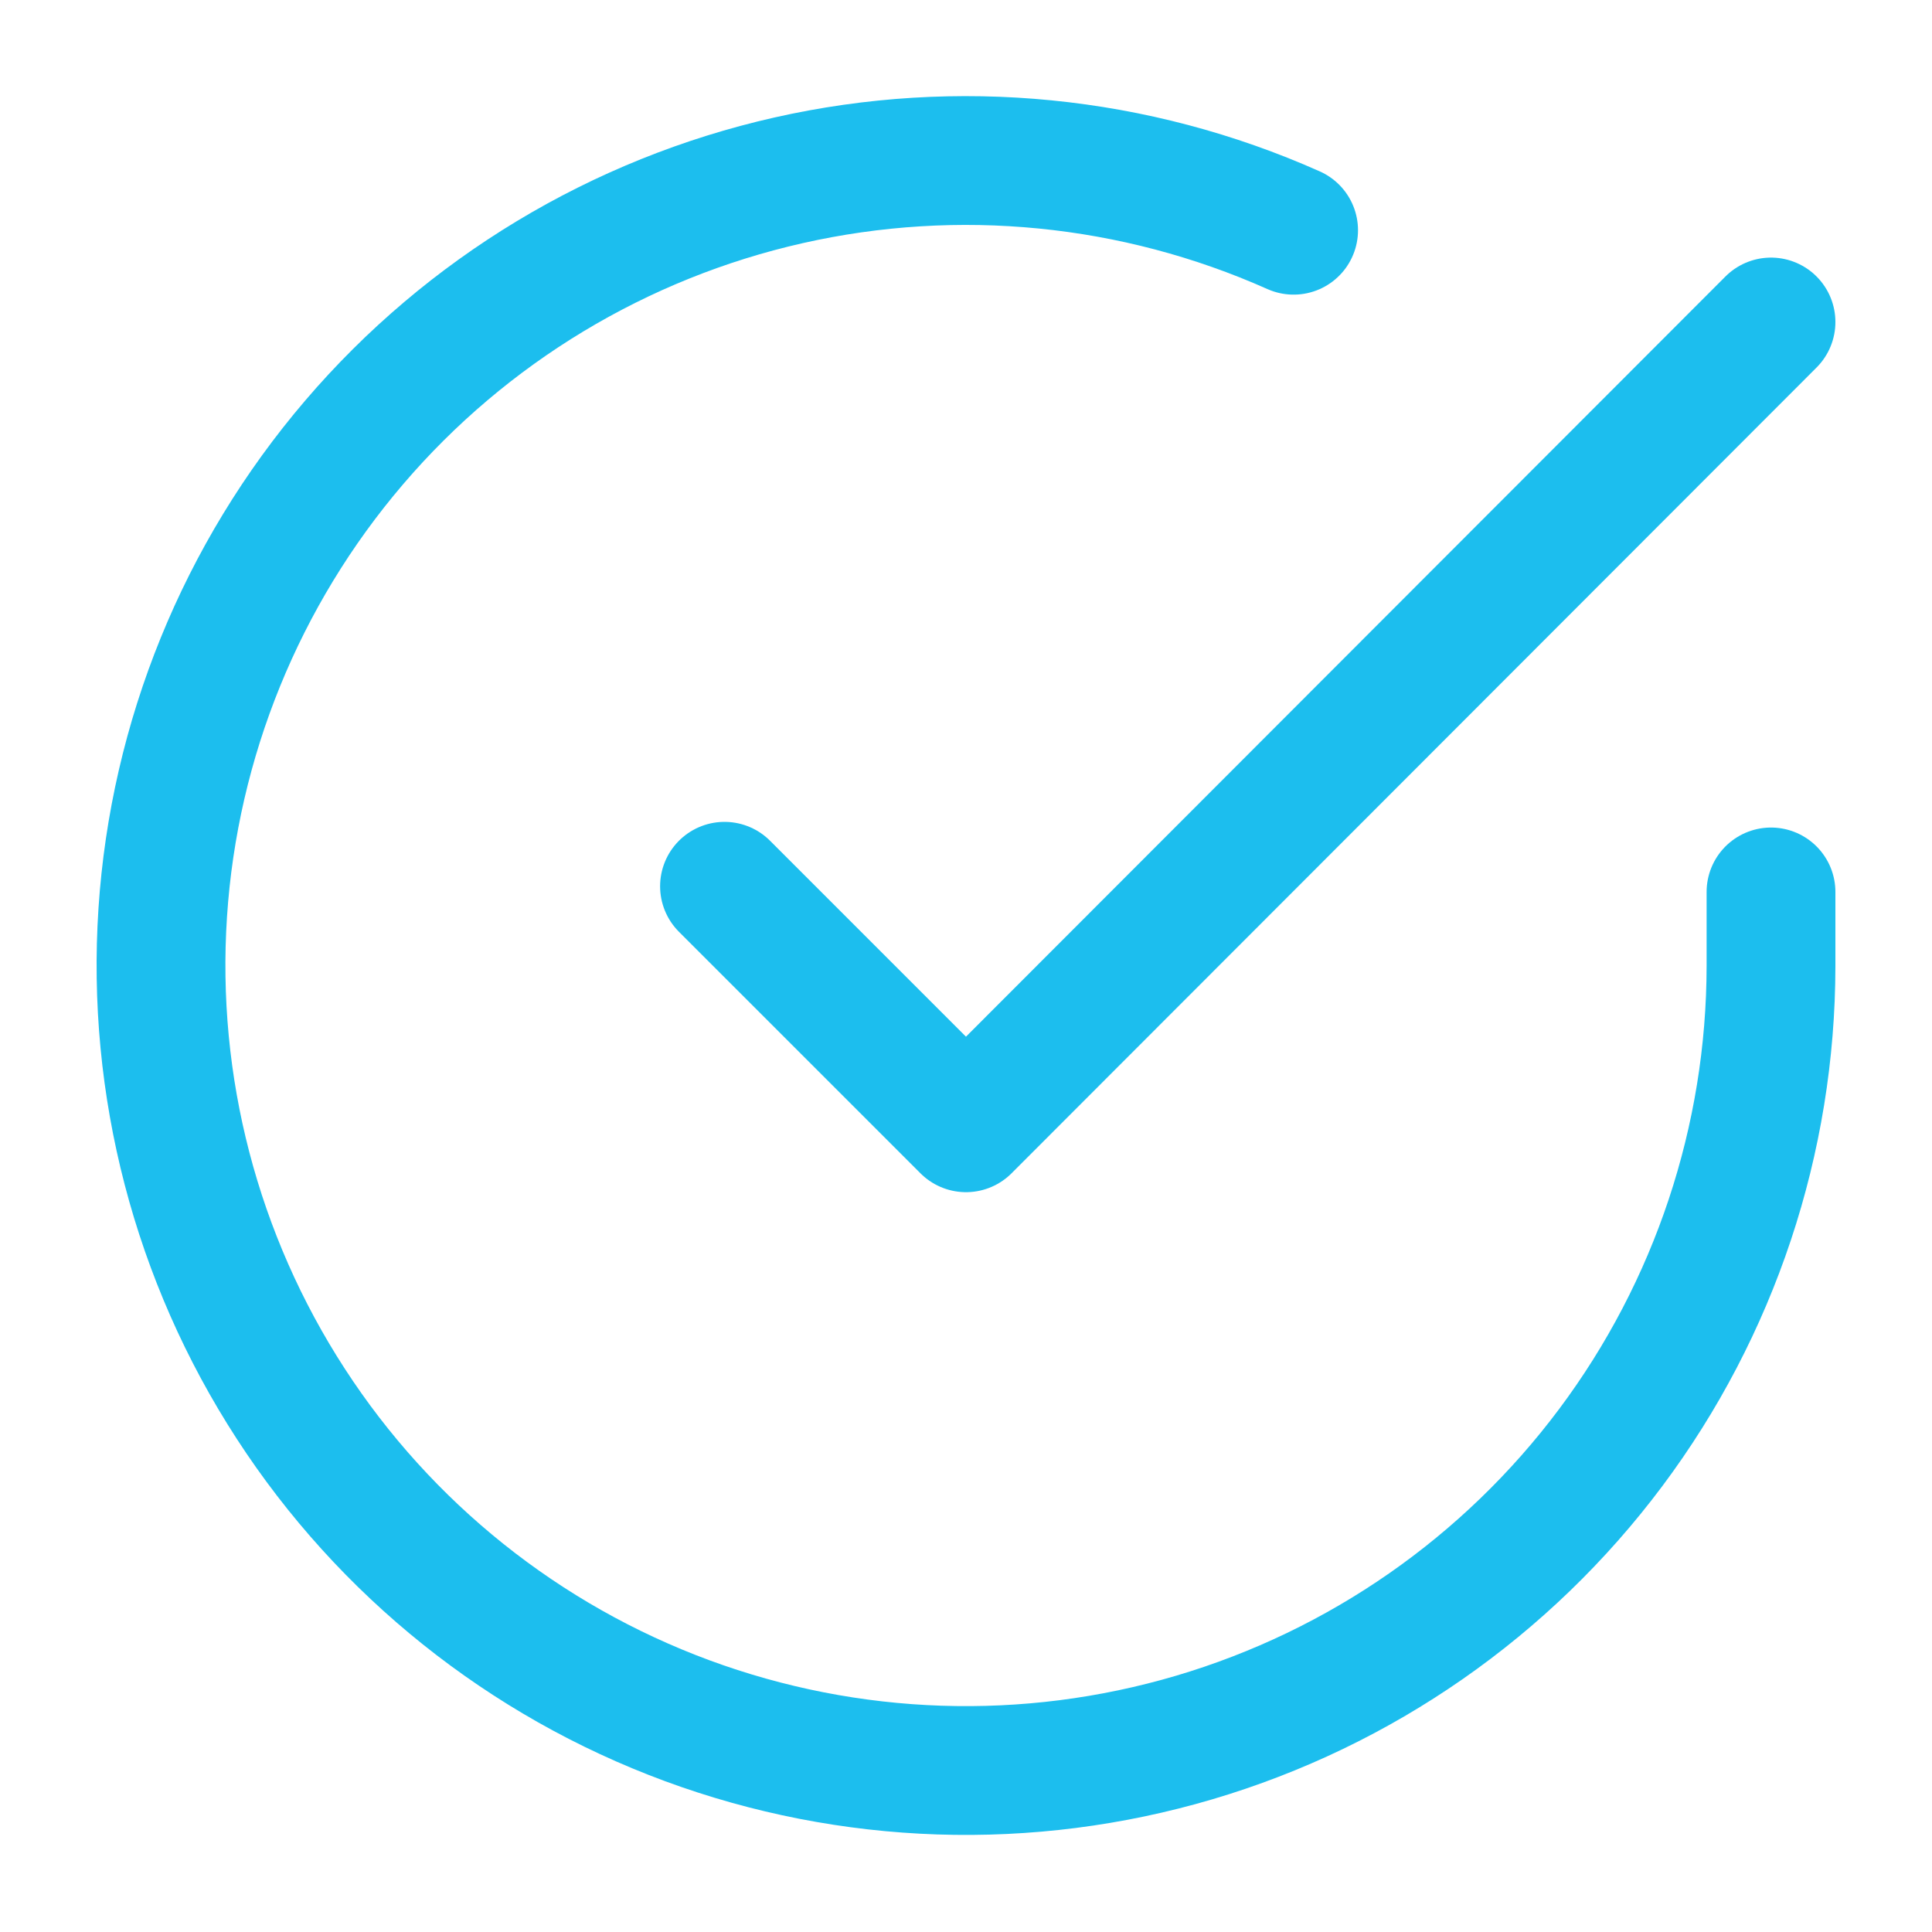
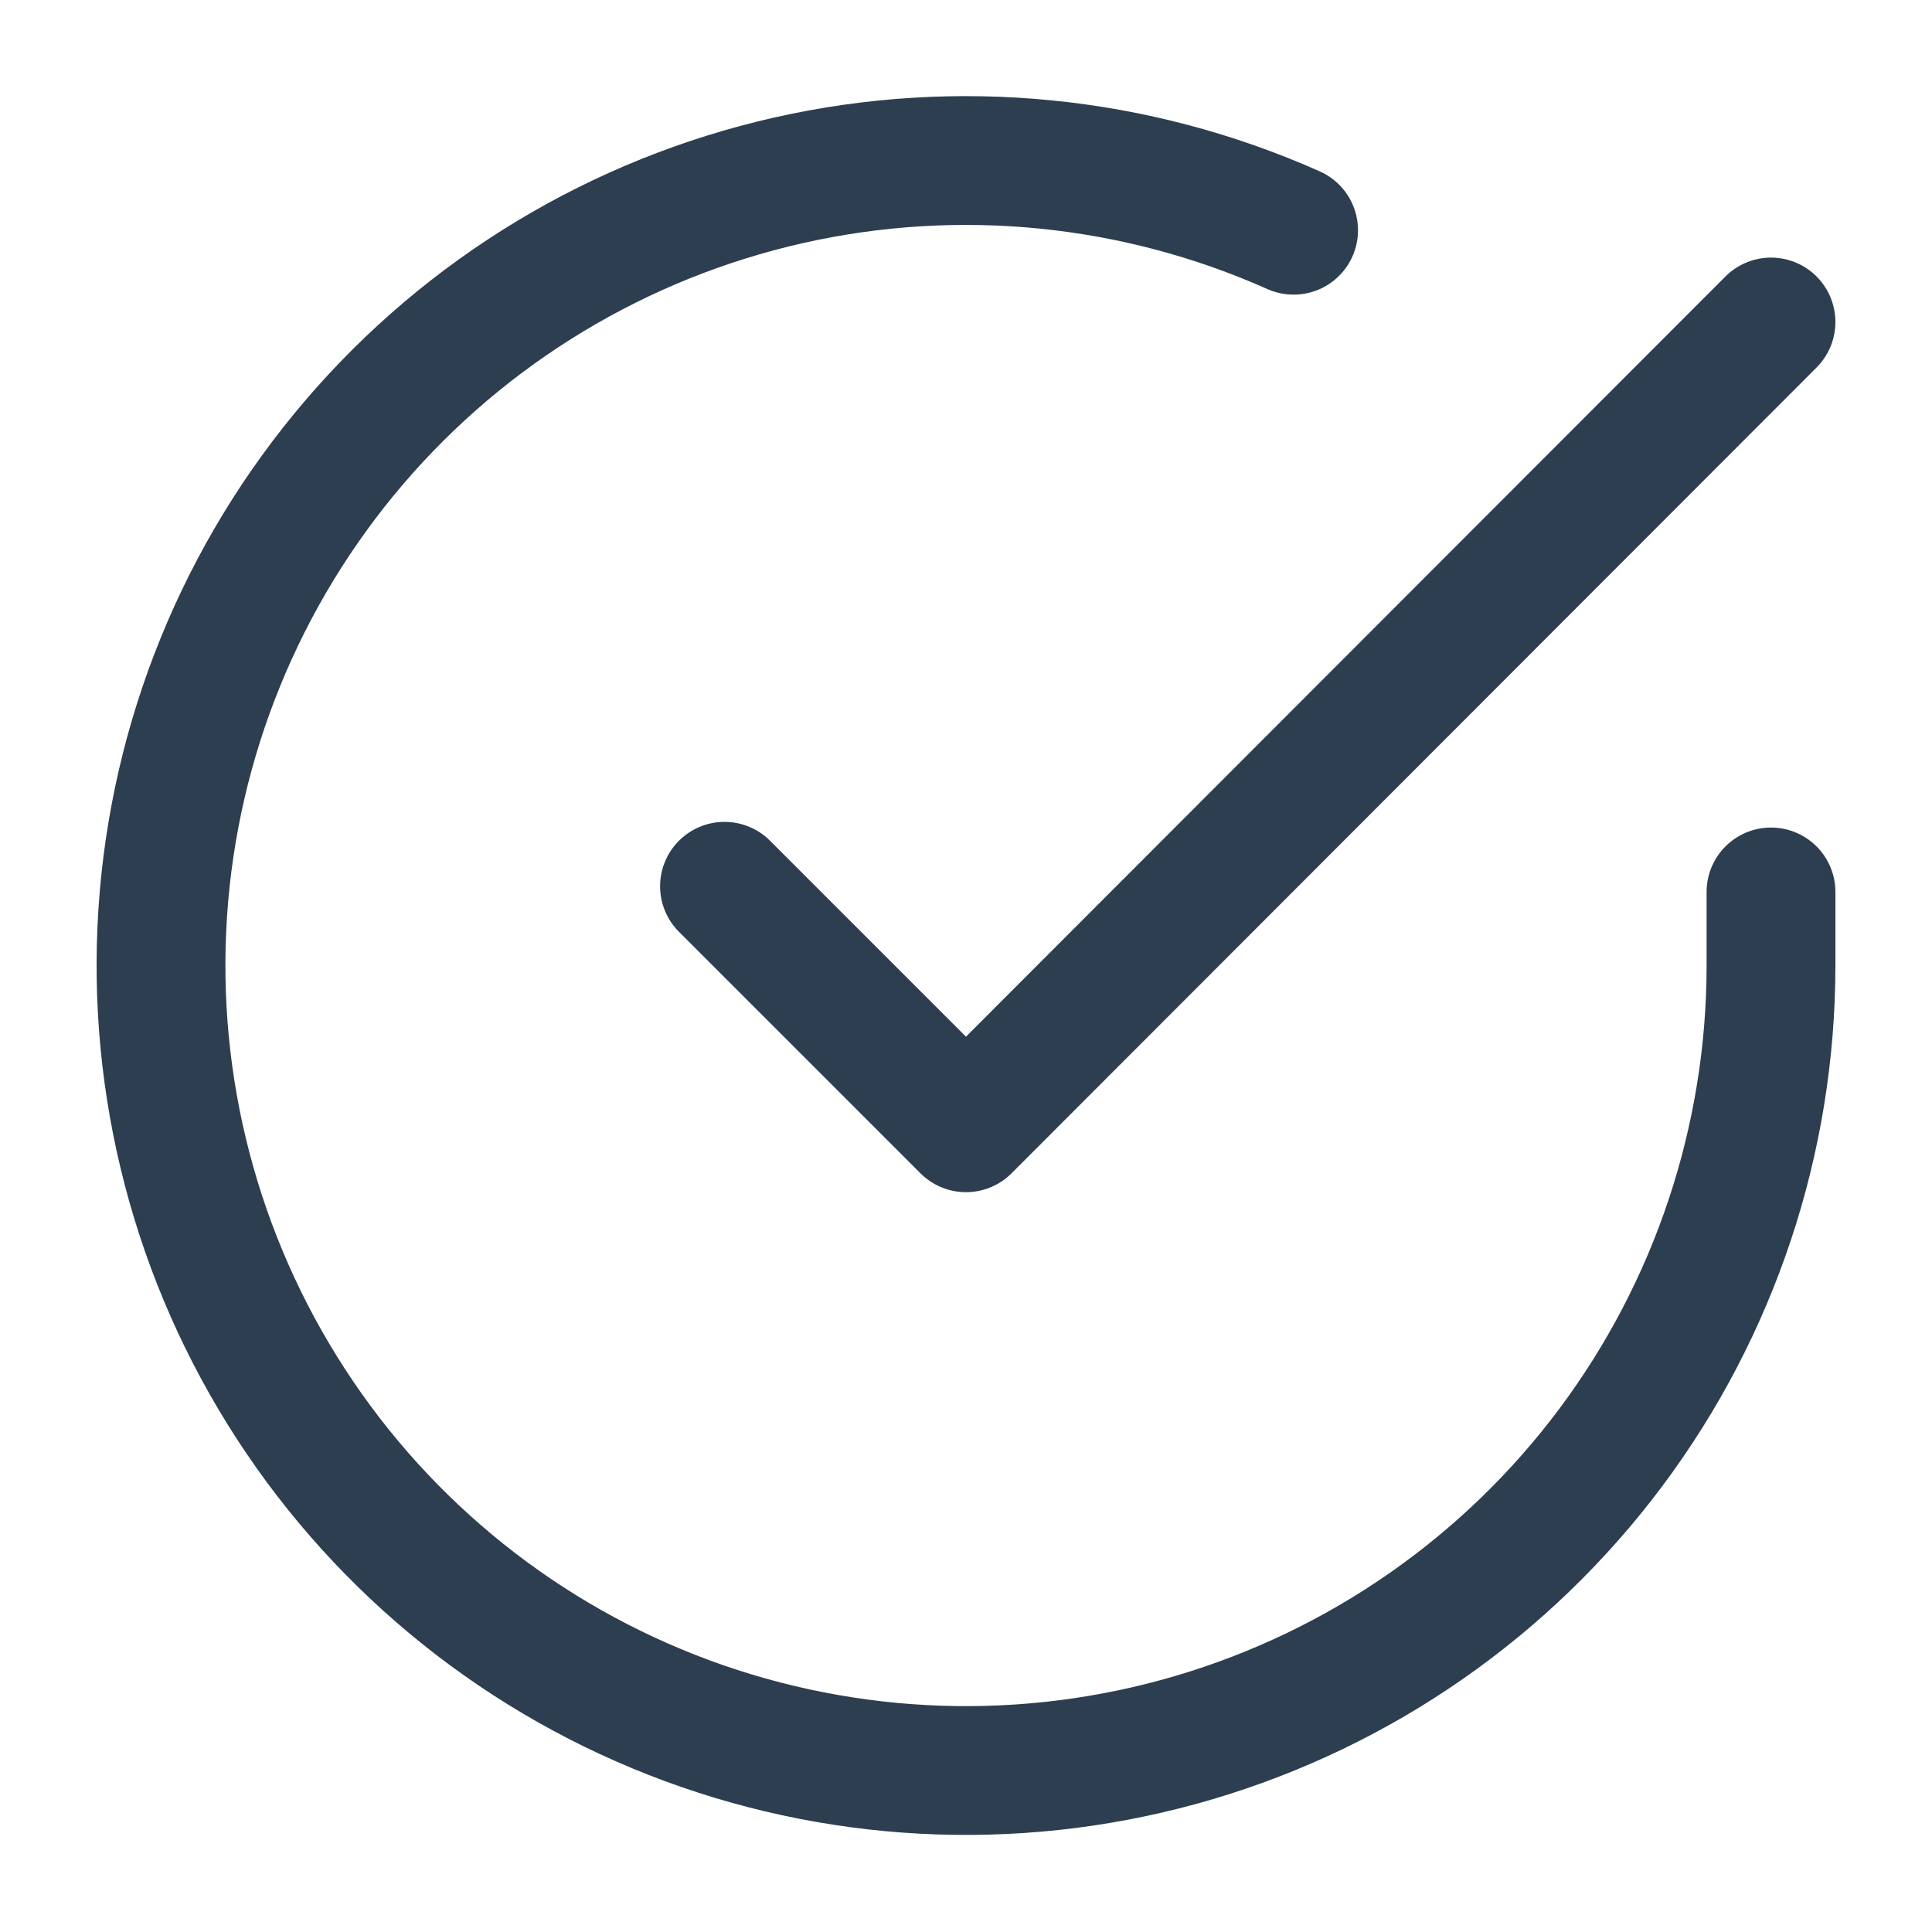
<svg xmlns="http://www.w3.org/2000/svg" width="30" height="30" viewBox="0 0 30 30" fill="none">
-   <path d="M27.5 13.85V15C27.498 17.695 26.626 20.318 25.012 22.477C23.398 24.636 21.129 26.216 18.544 26.98C15.959 27.744 13.197 27.652 10.668 26.718C8.14 25.784 5.981 24.058 4.514 21.796C3.047 19.535 2.35 16.86 2.527 14.17C2.704 11.481 3.747 8.92 5.498 6.871C7.249 4.822 9.616 3.394 12.245 2.8C14.874 2.206 17.625 2.478 20.087 3.575" stroke="#1CBEEE" stroke-width="2" stroke-linecap="round" stroke-linejoin="round" />
-   <path d="M27.5 5L15 17.512L11.25 13.762" stroke="#1CBEEE" stroke-width="2" stroke-linecap="round" stroke-linejoin="round" />
+   <path d="M27.5 13.85V15C27.498 17.695 26.626 20.318 25.012 22.477C23.398 24.636 21.129 26.216 18.544 26.98C15.959 27.744 13.197 27.652 10.668 26.718C8.14 25.784 5.981 24.058 4.514 21.796C3.047 19.535 2.35 16.86 2.527 14.17C2.704 11.481 3.747 8.92 5.498 6.871C7.249 4.822 9.616 3.394 12.245 2.8C14.874 2.206 17.625 2.478 20.087 3.575" stroke="#2C3E50" stroke-width="2" stroke-linecap="round" stroke-linejoin="round" />
+   <path d="M27.5 5L15 17.512L11.25 13.762" stroke="#2C3E50" stroke-width="2" stroke-linecap="round" stroke-linejoin="round" />
</svg>
